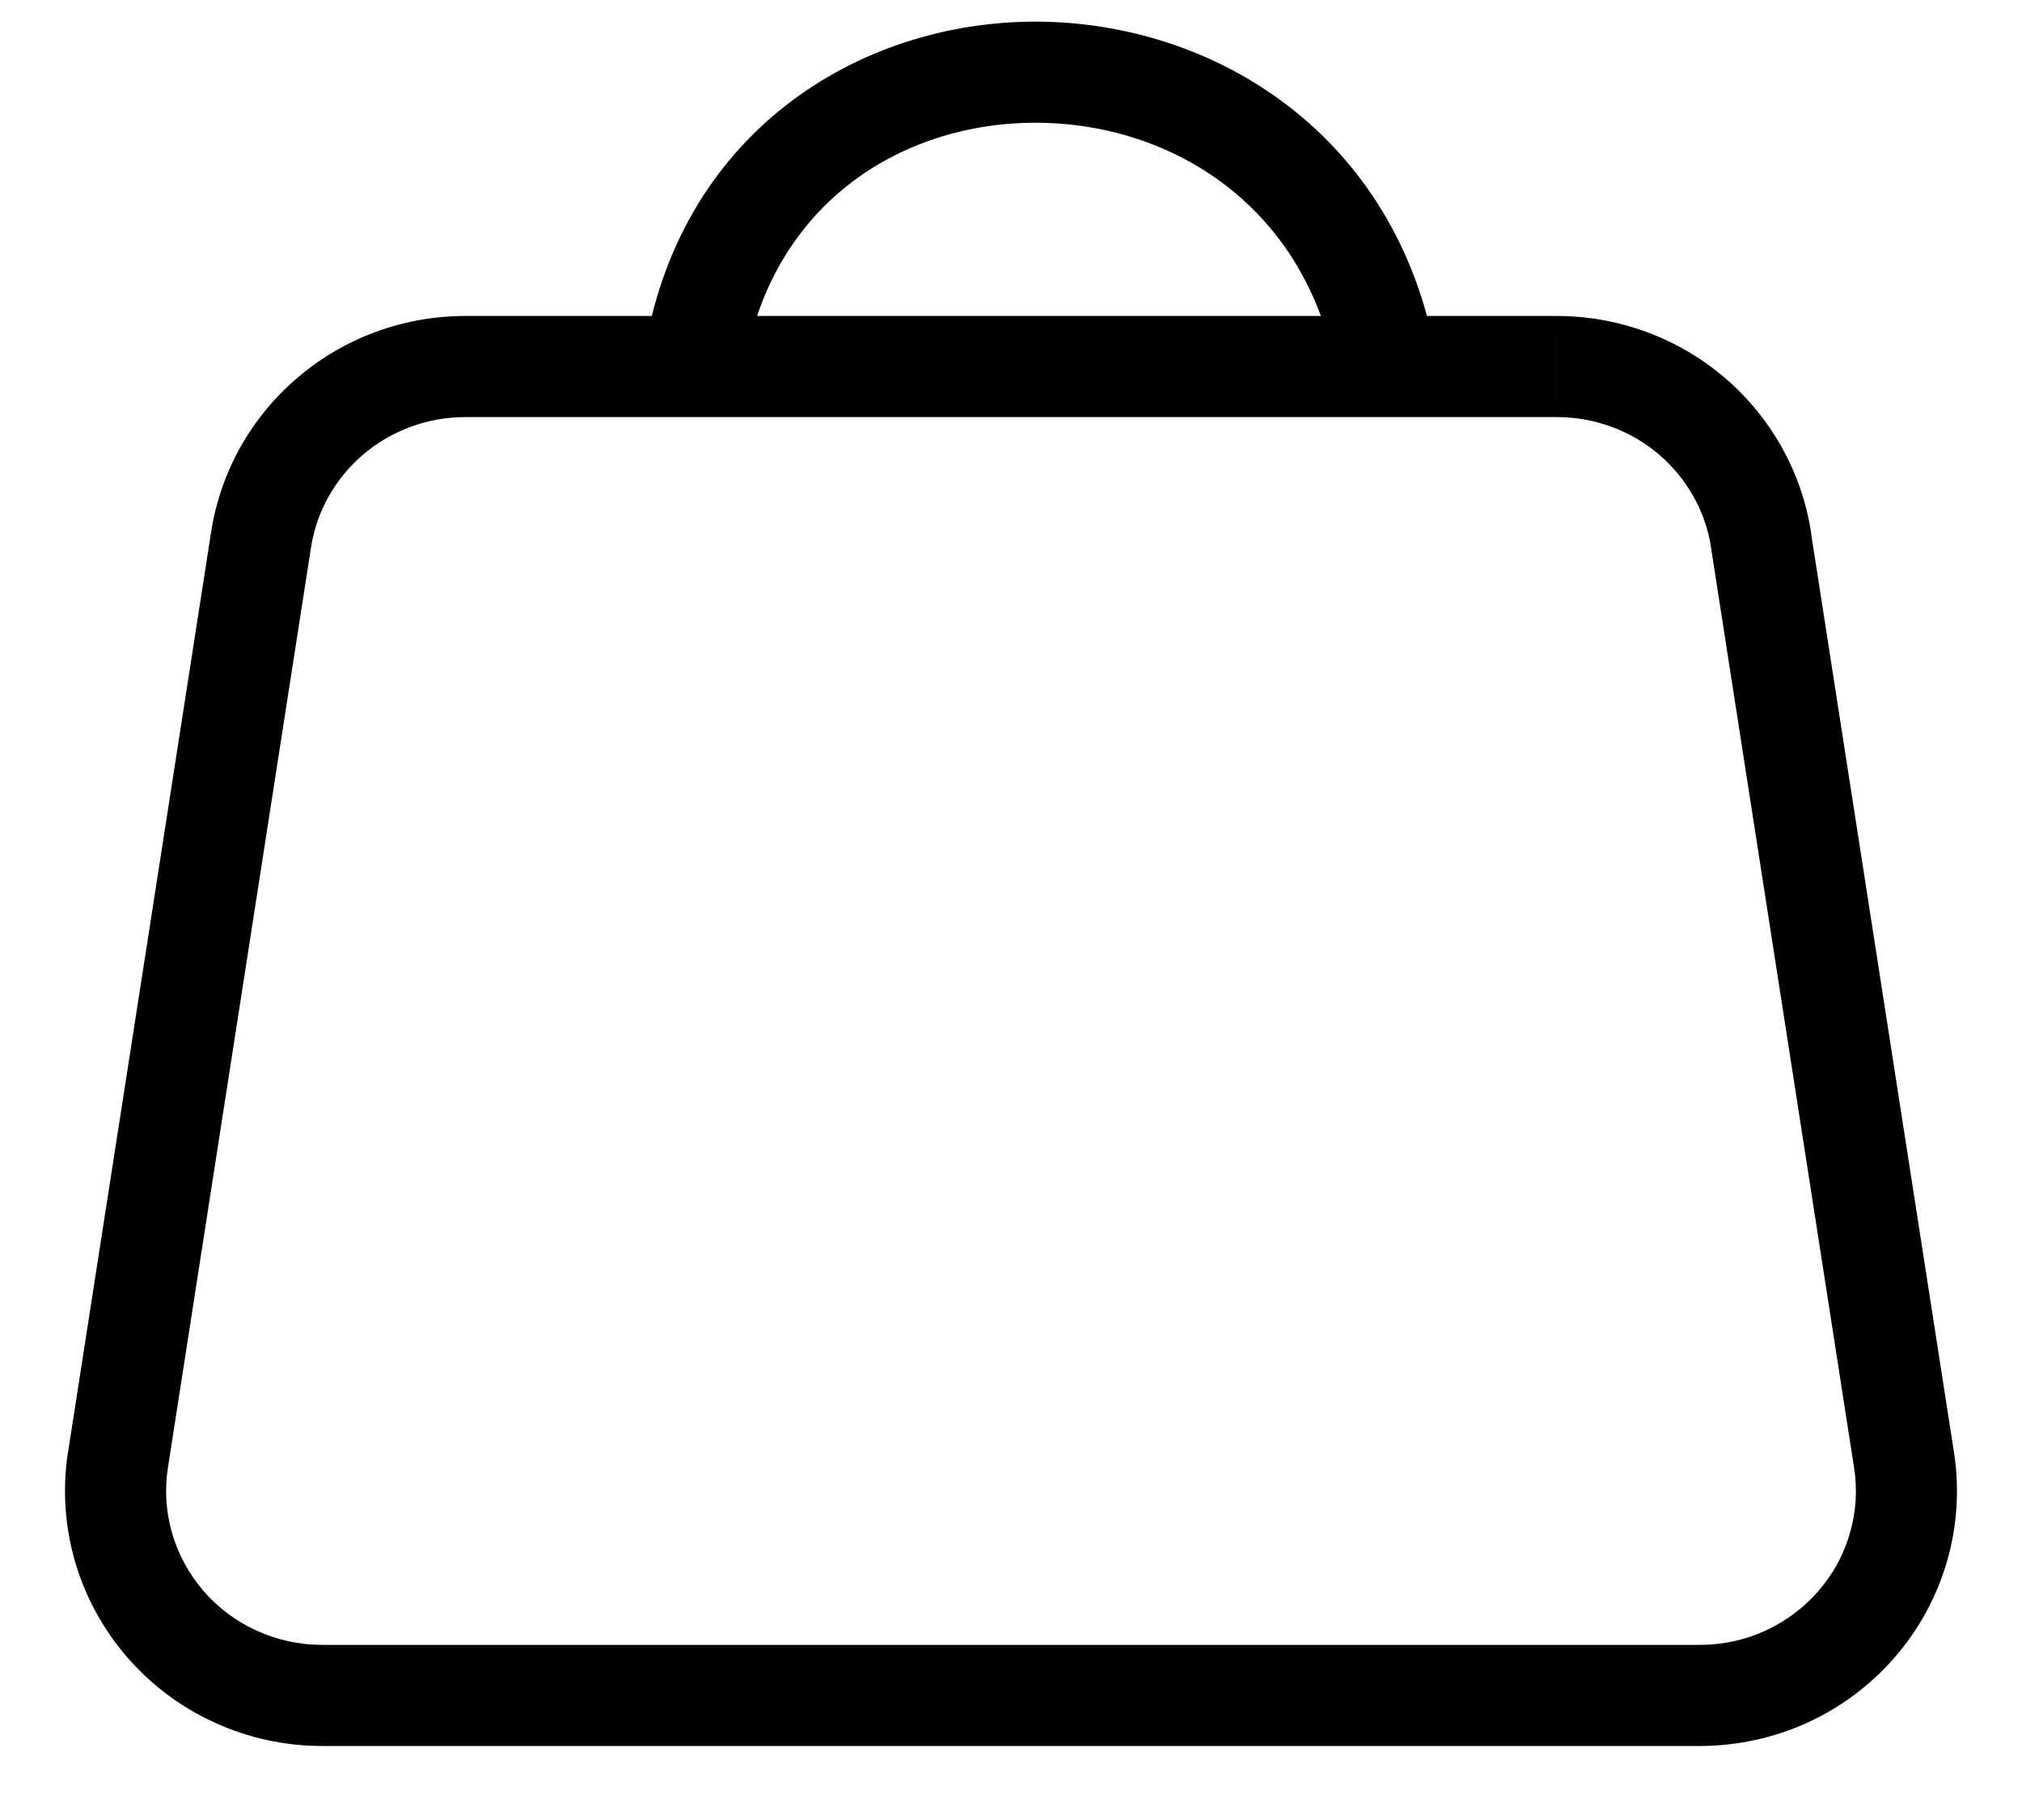
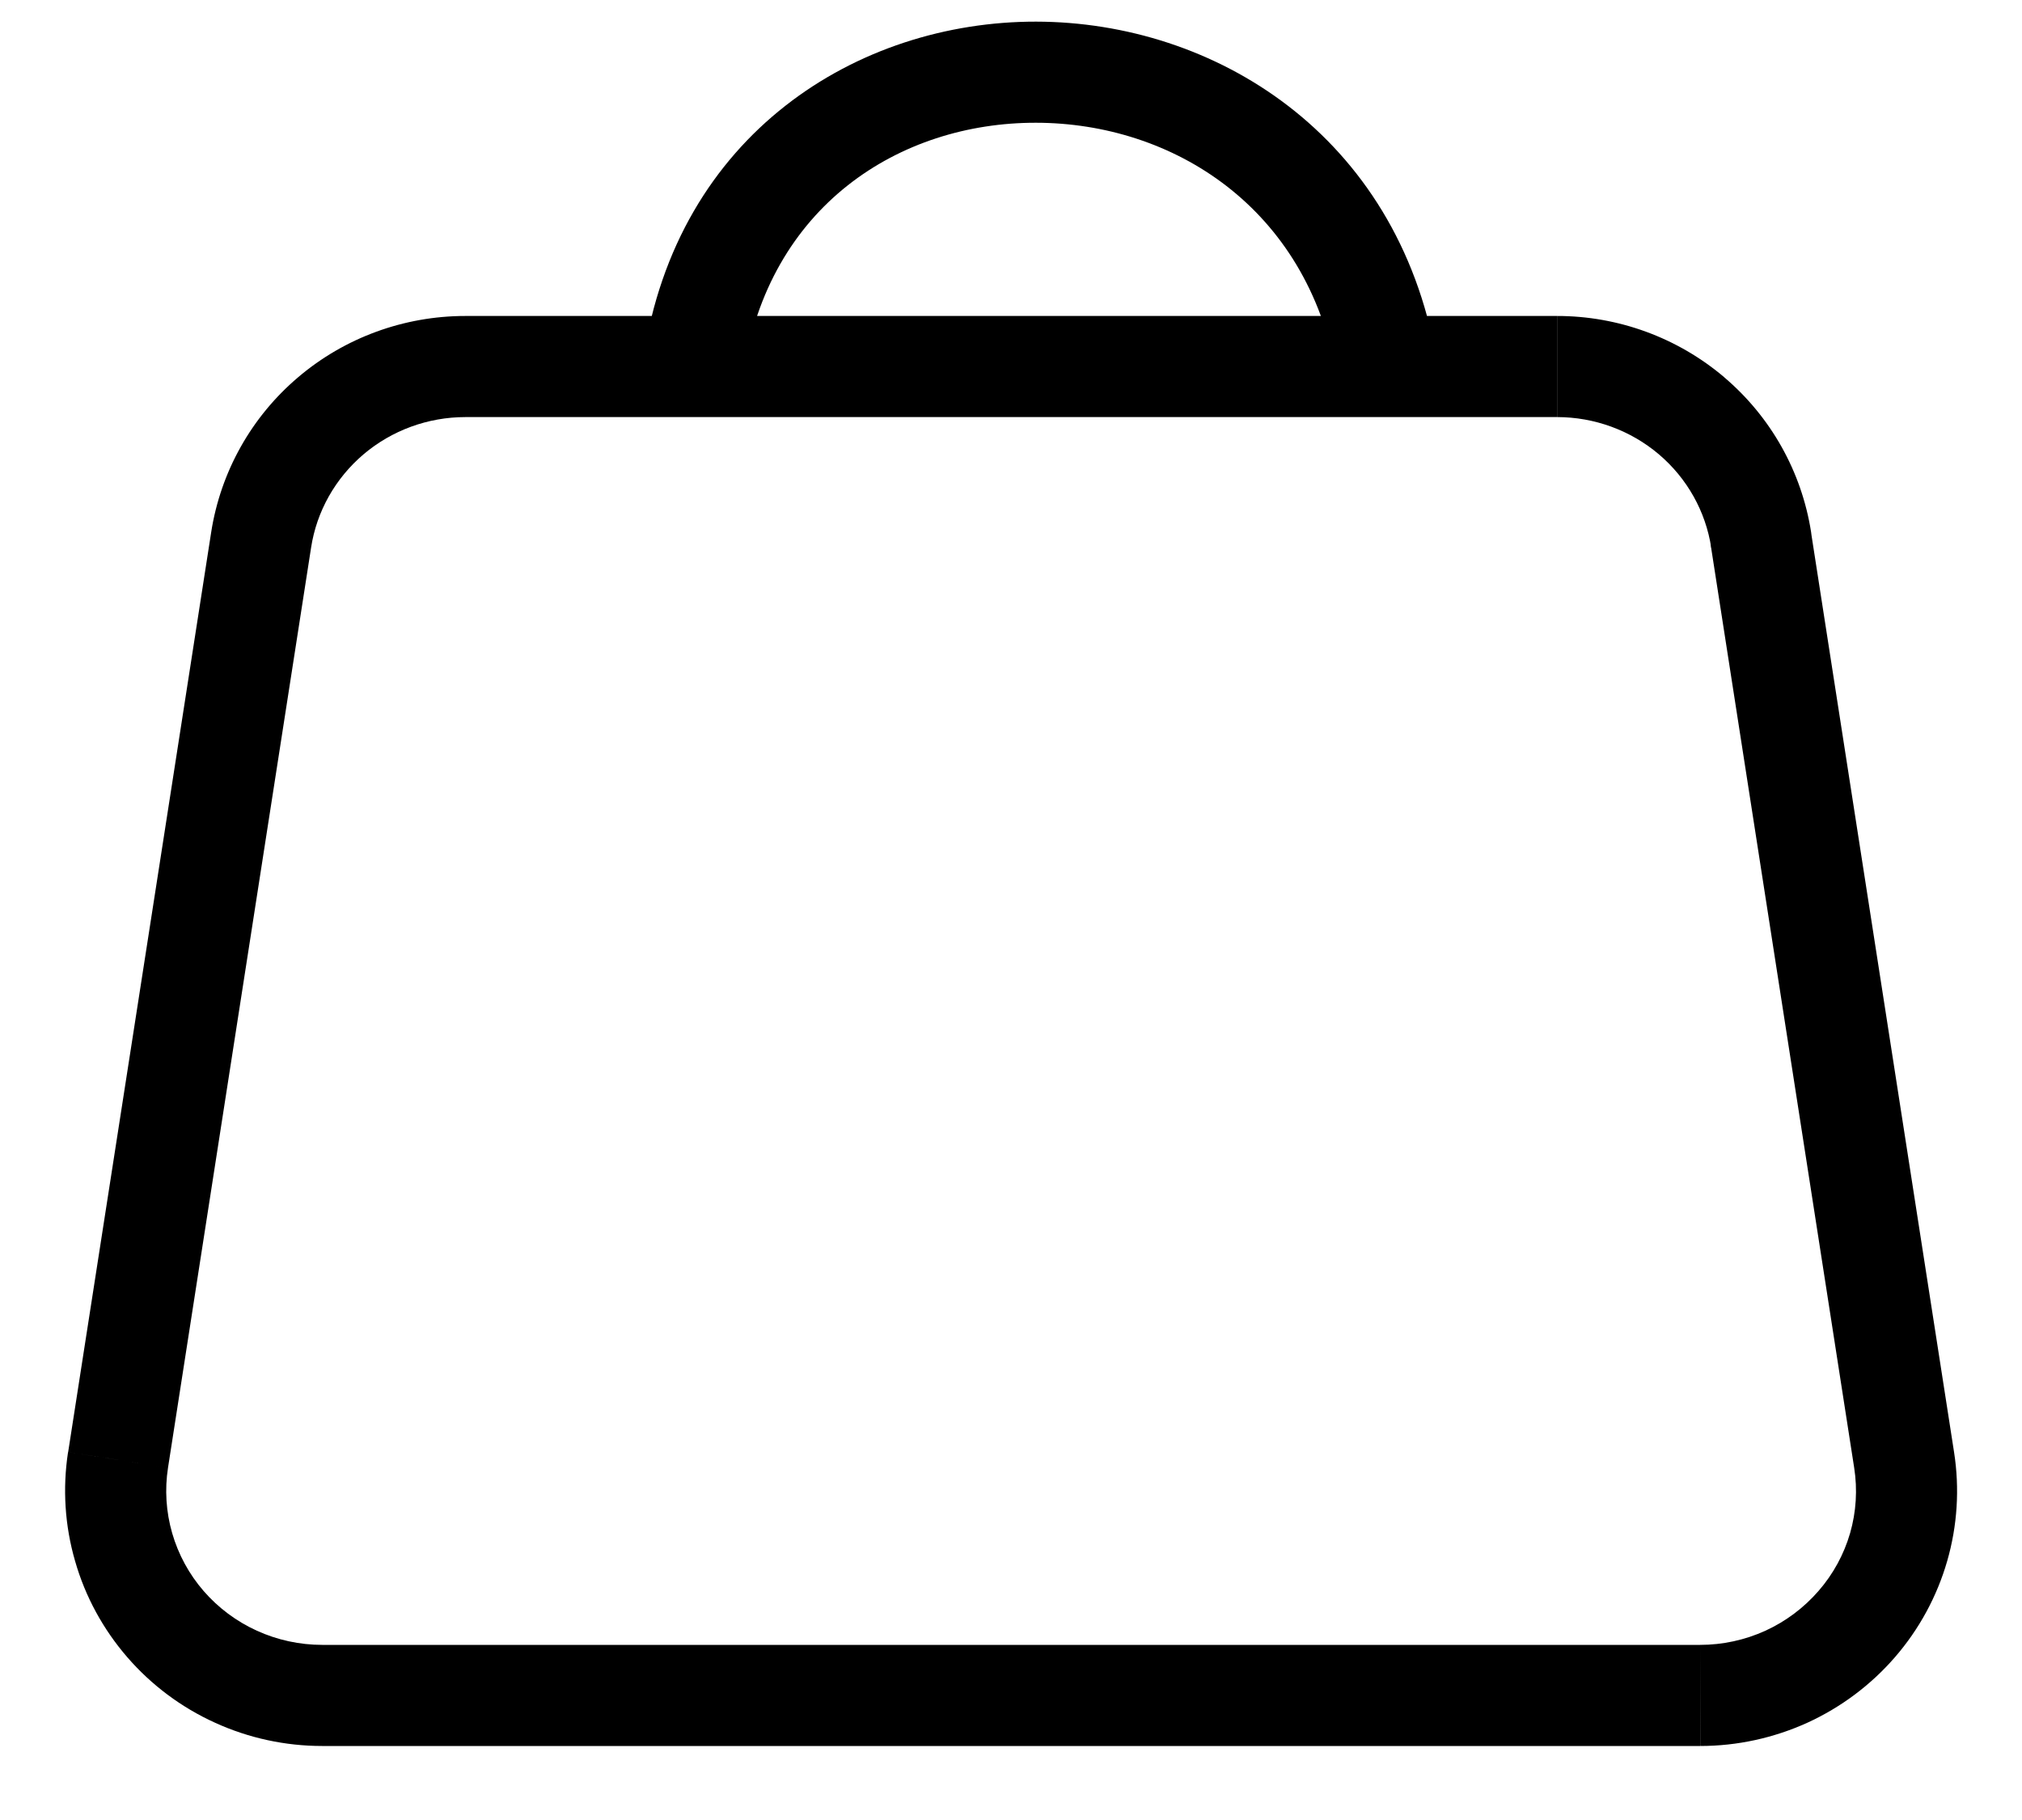
- <svg xmlns="http://www.w3.org/2000/svg" width="20" height="18" viewBox="0 0 20 18" fill="none">
-   <path d="M17.418 5.34V4.84C17.272 4.84 17.134 4.903 17.039 5.014C16.944 5.125 16.902 5.272 16.924 5.416L17.418 5.34ZM18.833 14.438L19.327 14.362L19.327 14.362L18.833 14.438ZM16.816 16.768V17.268H16.816L16.816 16.768ZM3.186 16.768V16.268H3.186L3.186 16.768ZM1.167 14.438L0.673 14.362L0.672 14.362L1.167 14.438ZM2.582 5.34L3.076 5.416L3.076 5.416L2.582 5.34ZM4.602 3.625L4.602 4.125H4.602V3.625ZM15.399 3.625V4.125H15.4L15.399 3.625ZM17.419 5.34V5.84C17.565 5.84 17.704 5.776 17.799 5.665C17.894 5.554 17.936 5.407 17.913 5.263L17.419 5.34ZM16.924 5.416L18.339 14.515L19.327 14.362L17.912 5.263L16.924 5.416ZM18.339 14.515C18.373 14.731 18.359 14.952 18.298 15.162L19.259 15.439C19.36 15.089 19.383 14.722 19.327 14.362L18.339 14.515ZM18.298 15.162C18.238 15.373 18.132 15.568 17.987 15.734L18.743 16.389C18.982 16.113 19.158 15.789 19.259 15.439L18.298 15.162ZM17.987 15.734C17.843 15.901 17.663 16.035 17.461 16.128L17.876 17.038C18.208 16.886 18.504 16.665 18.743 16.389L17.987 15.734ZM17.461 16.128C17.259 16.22 17.038 16.268 16.815 16.268L16.816 17.268C17.182 17.267 17.543 17.189 17.876 17.038L17.461 16.128ZM16.816 16.268H3.186V17.268H16.816V16.268ZM3.186 16.268C2.963 16.268 2.742 16.22 2.54 16.128L2.126 17.038C2.459 17.19 2.821 17.268 3.186 17.268L3.186 16.268ZM2.54 16.128C2.337 16.036 2.158 15.902 2.013 15.735L1.258 16.39C1.497 16.666 1.793 16.887 2.126 17.038L2.54 16.128ZM2.013 15.735C1.869 15.568 1.763 15.373 1.702 15.163L0.741 15.44C0.842 15.79 1.019 16.114 1.258 16.39L2.013 15.735ZM1.702 15.163C1.641 14.952 1.627 14.731 1.661 14.515L0.672 14.362C0.617 14.722 0.64 15.09 0.741 15.44L1.702 15.163ZM1.661 14.515L3.076 5.416L2.088 5.263L0.673 14.362L1.661 14.515ZM3.076 5.416C3.131 5.058 3.315 4.731 3.595 4.493L2.948 3.731C2.486 4.122 2.18 4.666 2.088 5.263L3.076 5.416ZM3.595 4.493C3.874 4.256 4.232 4.125 4.602 4.125L4.603 3.125C3.996 3.125 3.409 3.339 2.948 3.731L3.595 4.493ZM4.602 4.125H15.399V3.125H4.602V4.125ZM15.4 4.125C15.77 4.125 16.127 4.256 16.407 4.493L17.054 3.731C16.593 3.34 16.006 3.125 15.399 3.125L15.4 4.125ZM16.407 4.493C16.686 4.731 16.87 5.058 16.925 5.416L17.913 5.263C17.821 4.666 17.515 4.123 17.054 3.731L16.407 4.493ZM17.419 4.84H17.418V5.84H17.419V4.84ZM7.352 3.698C7.599 2.037 8.897 1.212 10.247 1.214C11.599 1.216 12.93 2.049 13.222 3.711L14.207 3.538C13.818 1.328 12.01 0.217 10.248 0.214C8.483 0.212 6.694 1.324 6.363 3.551L7.352 3.698Z" fill="currentColor" />
+ <svg xmlns="http://www.w3.org/2000/svg" width="20" height="18" fill="none">
+   <path d="M17.418 5.34v-.5a.5.5 0 00-.494.576l.494-.076zm1.415 9.099l.494-.077-.494.076zm-2.017 2.329v.5-.5zm-13.63 0v-.5.5zm-2.02-2.33l-.493-.076.494.076zM2.583 5.34l.494.076-.494-.076zm2.02-1.715v.5-.5zm10.797 0v.5-.5zm2.02 1.715v.5a.5.5 0 00.494-.577l-.494.077zm-.495.076l1.415 9.1.988-.154-1.415-9.1-.988.154zm1.415 9.1a1.5 1.5 0 01-.04.646l.96.277c.101-.35.124-.717.068-1.077l-.988.153zm-.04.646a1.51 1.51 0 01-.312.572l.756.655c.239-.276.415-.6.516-.95l-.96-.277zm-.312.572a1.55 1.55 0 01-.526.394l.415.91c.332-.152.628-.373.867-.649l-.756-.655zm-.526.394c-.202.092-.423.14-.646.14l.001 1c.366 0 .727-.079 1.06-.23l-.415-.91zm-.645.14H3.186v1h13.63v-1zm-13.63 0c-.223 0-.444-.048-.646-.14l-.414.91c.333.152.695.23 1.06.23v-1zm-.646-.14a1.542 1.542 0 01-.527-.393l-.755.655c.239.276.535.497.868.648l.414-.91zm-.527-.393a1.516 1.516 0 01-.311-.572l-.96.277c.1.35.277.674.516.95l.755-.655zm-.311-.572a1.502 1.502 0 01-.041-.648l-.989-.153c-.055.36-.032.728.07 1.078l.96-.277zm-.041-.648l1.415-9.099-.988-.153-1.415 9.099.988.153zm1.415-9.099c.055-.358.239-.685.519-.923l-.647-.762a2.517 2.517 0 00-.86 1.532l.988.153zm.519-.923c.28-.237.637-.368 1.007-.368v-1c-.606 0-1.193.214-1.654.606l.647.762zm1.007-.368H15.4v-1H4.602v1zm10.798 0c.37 0 .727.131 1.007.368l.647-.762a2.556 2.556 0 00-1.654-.606v1zm1.007.368c.28.238.463.565.518.923l.988-.153a2.516 2.516 0 00-.86-1.532l-.646.762zm1.012.347v1-1zM7.352 3.698c.247-1.66 1.545-2.486 2.895-2.484 1.352.002 2.683.835 2.975 2.497l.985-.173C13.818 1.328 12.01.217 10.248.214 8.483.212 6.694 1.324 6.363 3.551l.989.147z" fill="currentColor" />
</svg>
